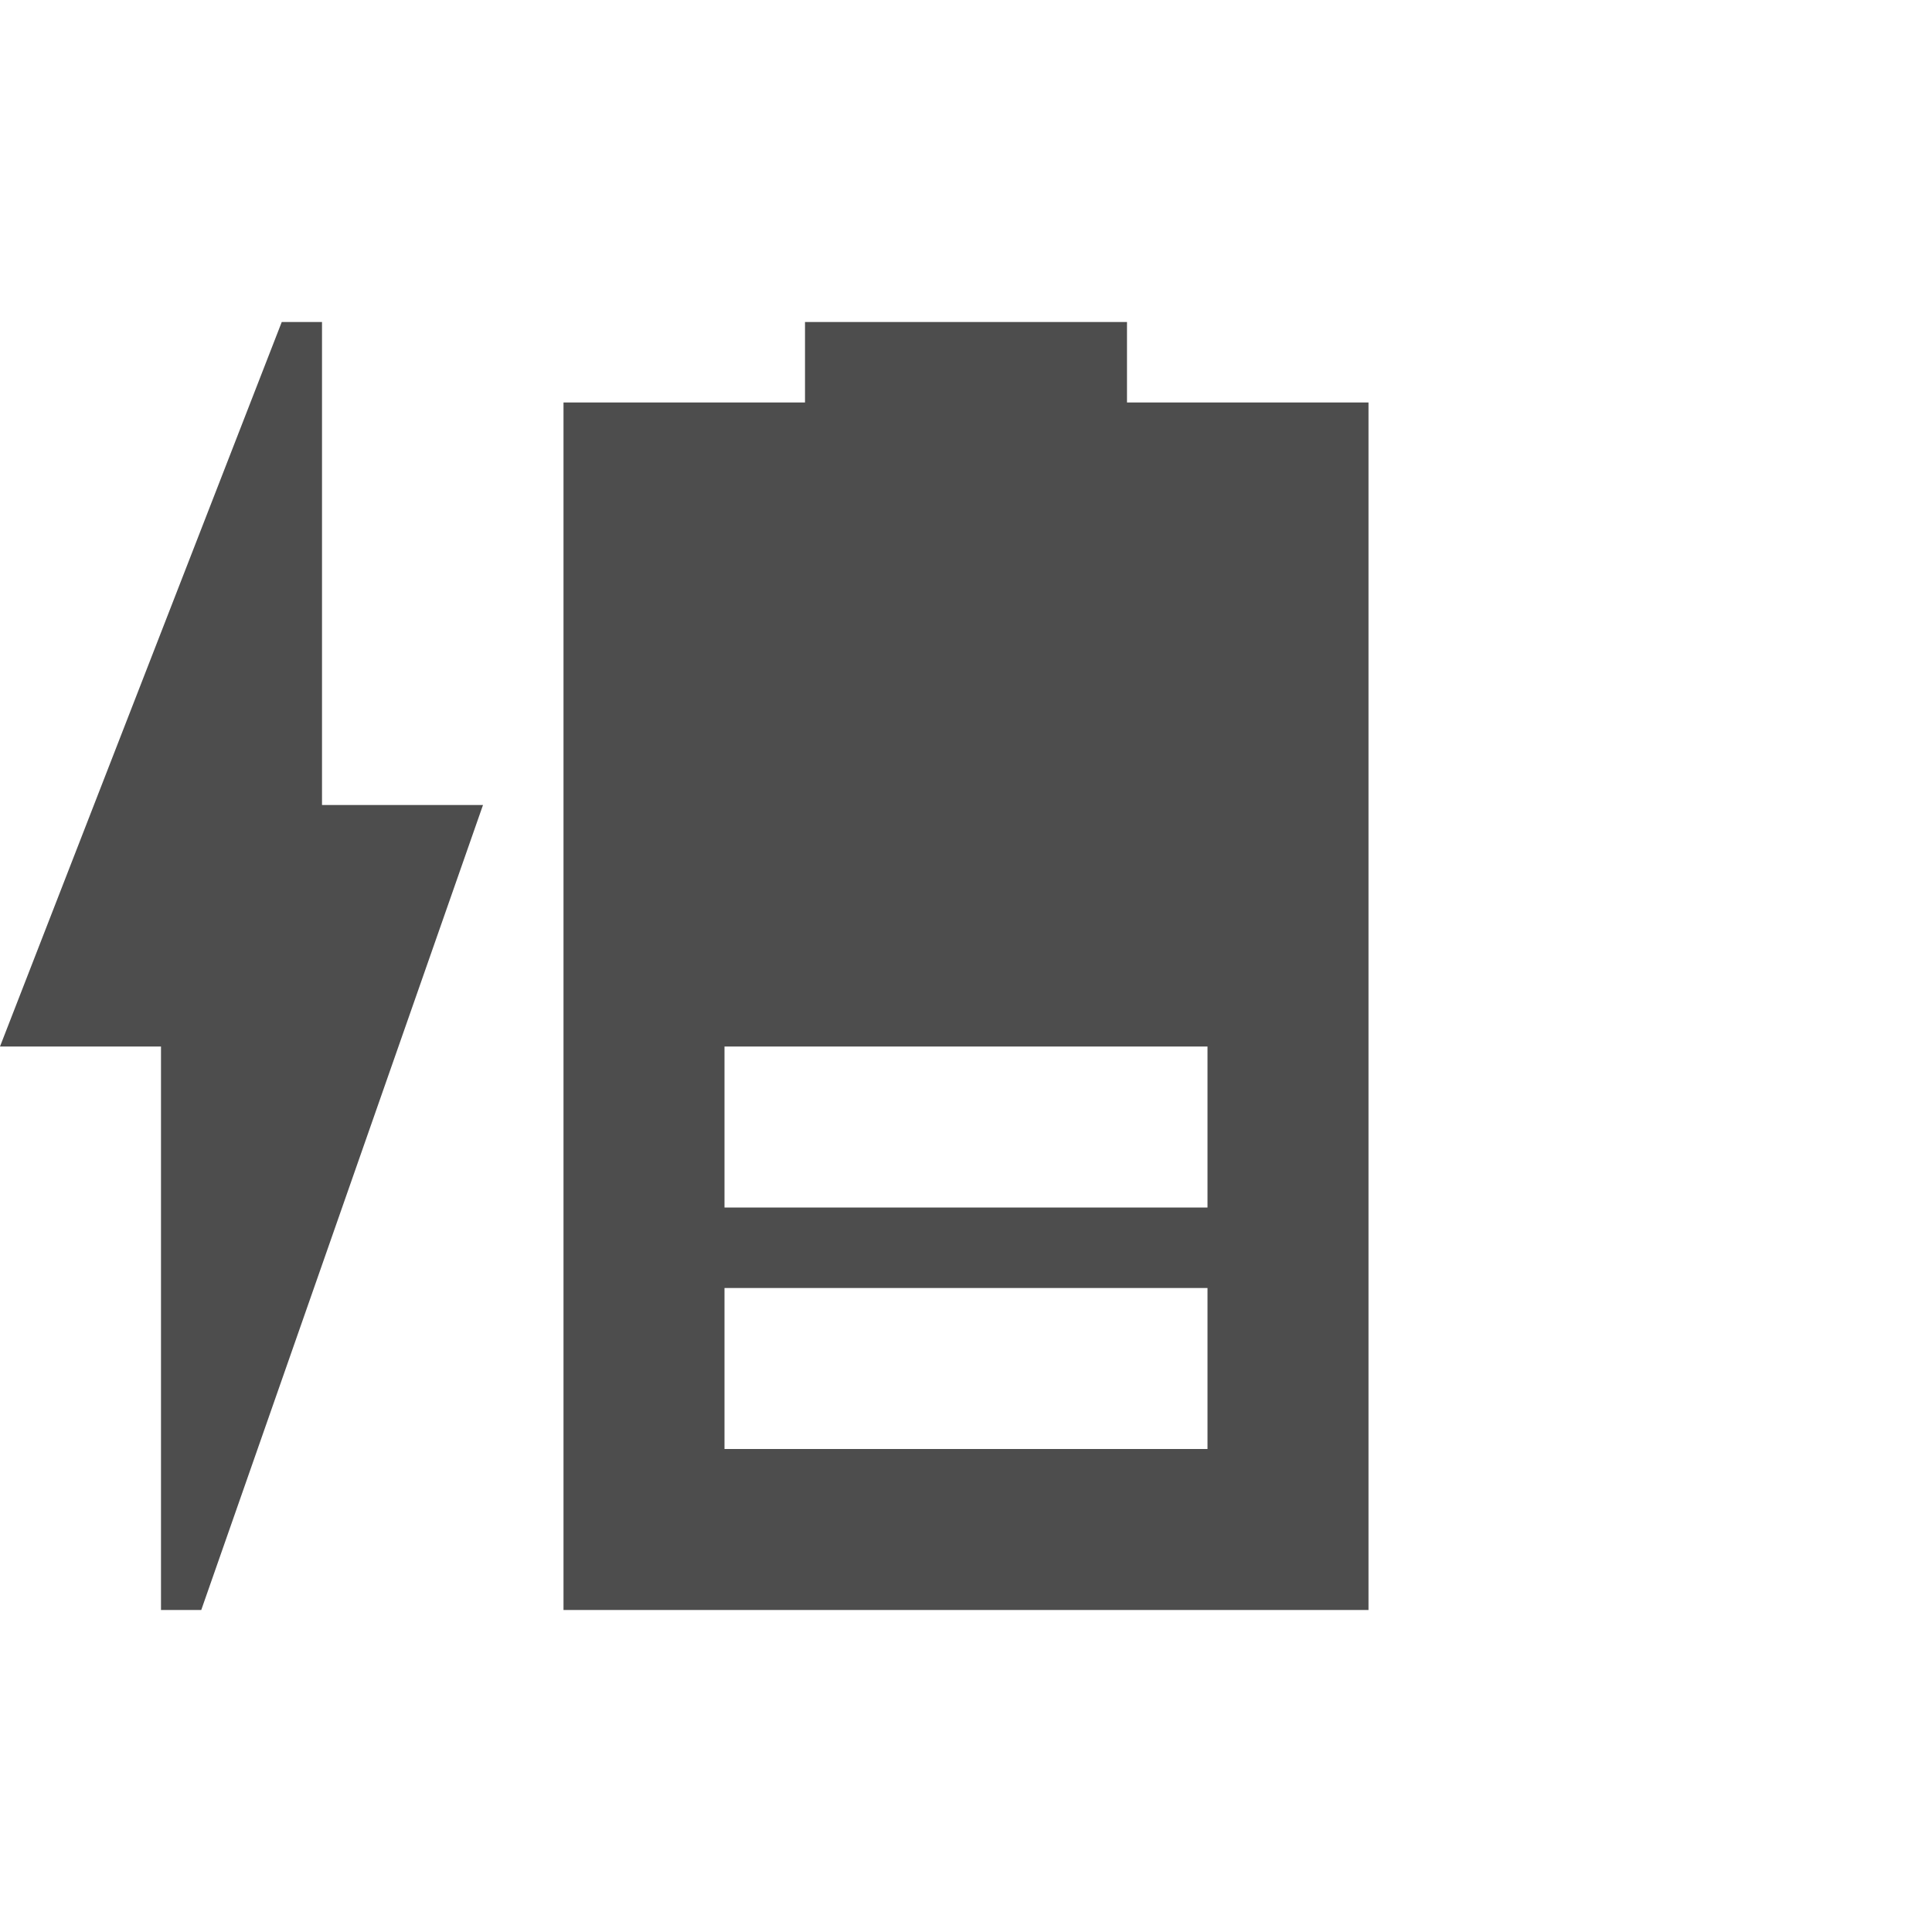
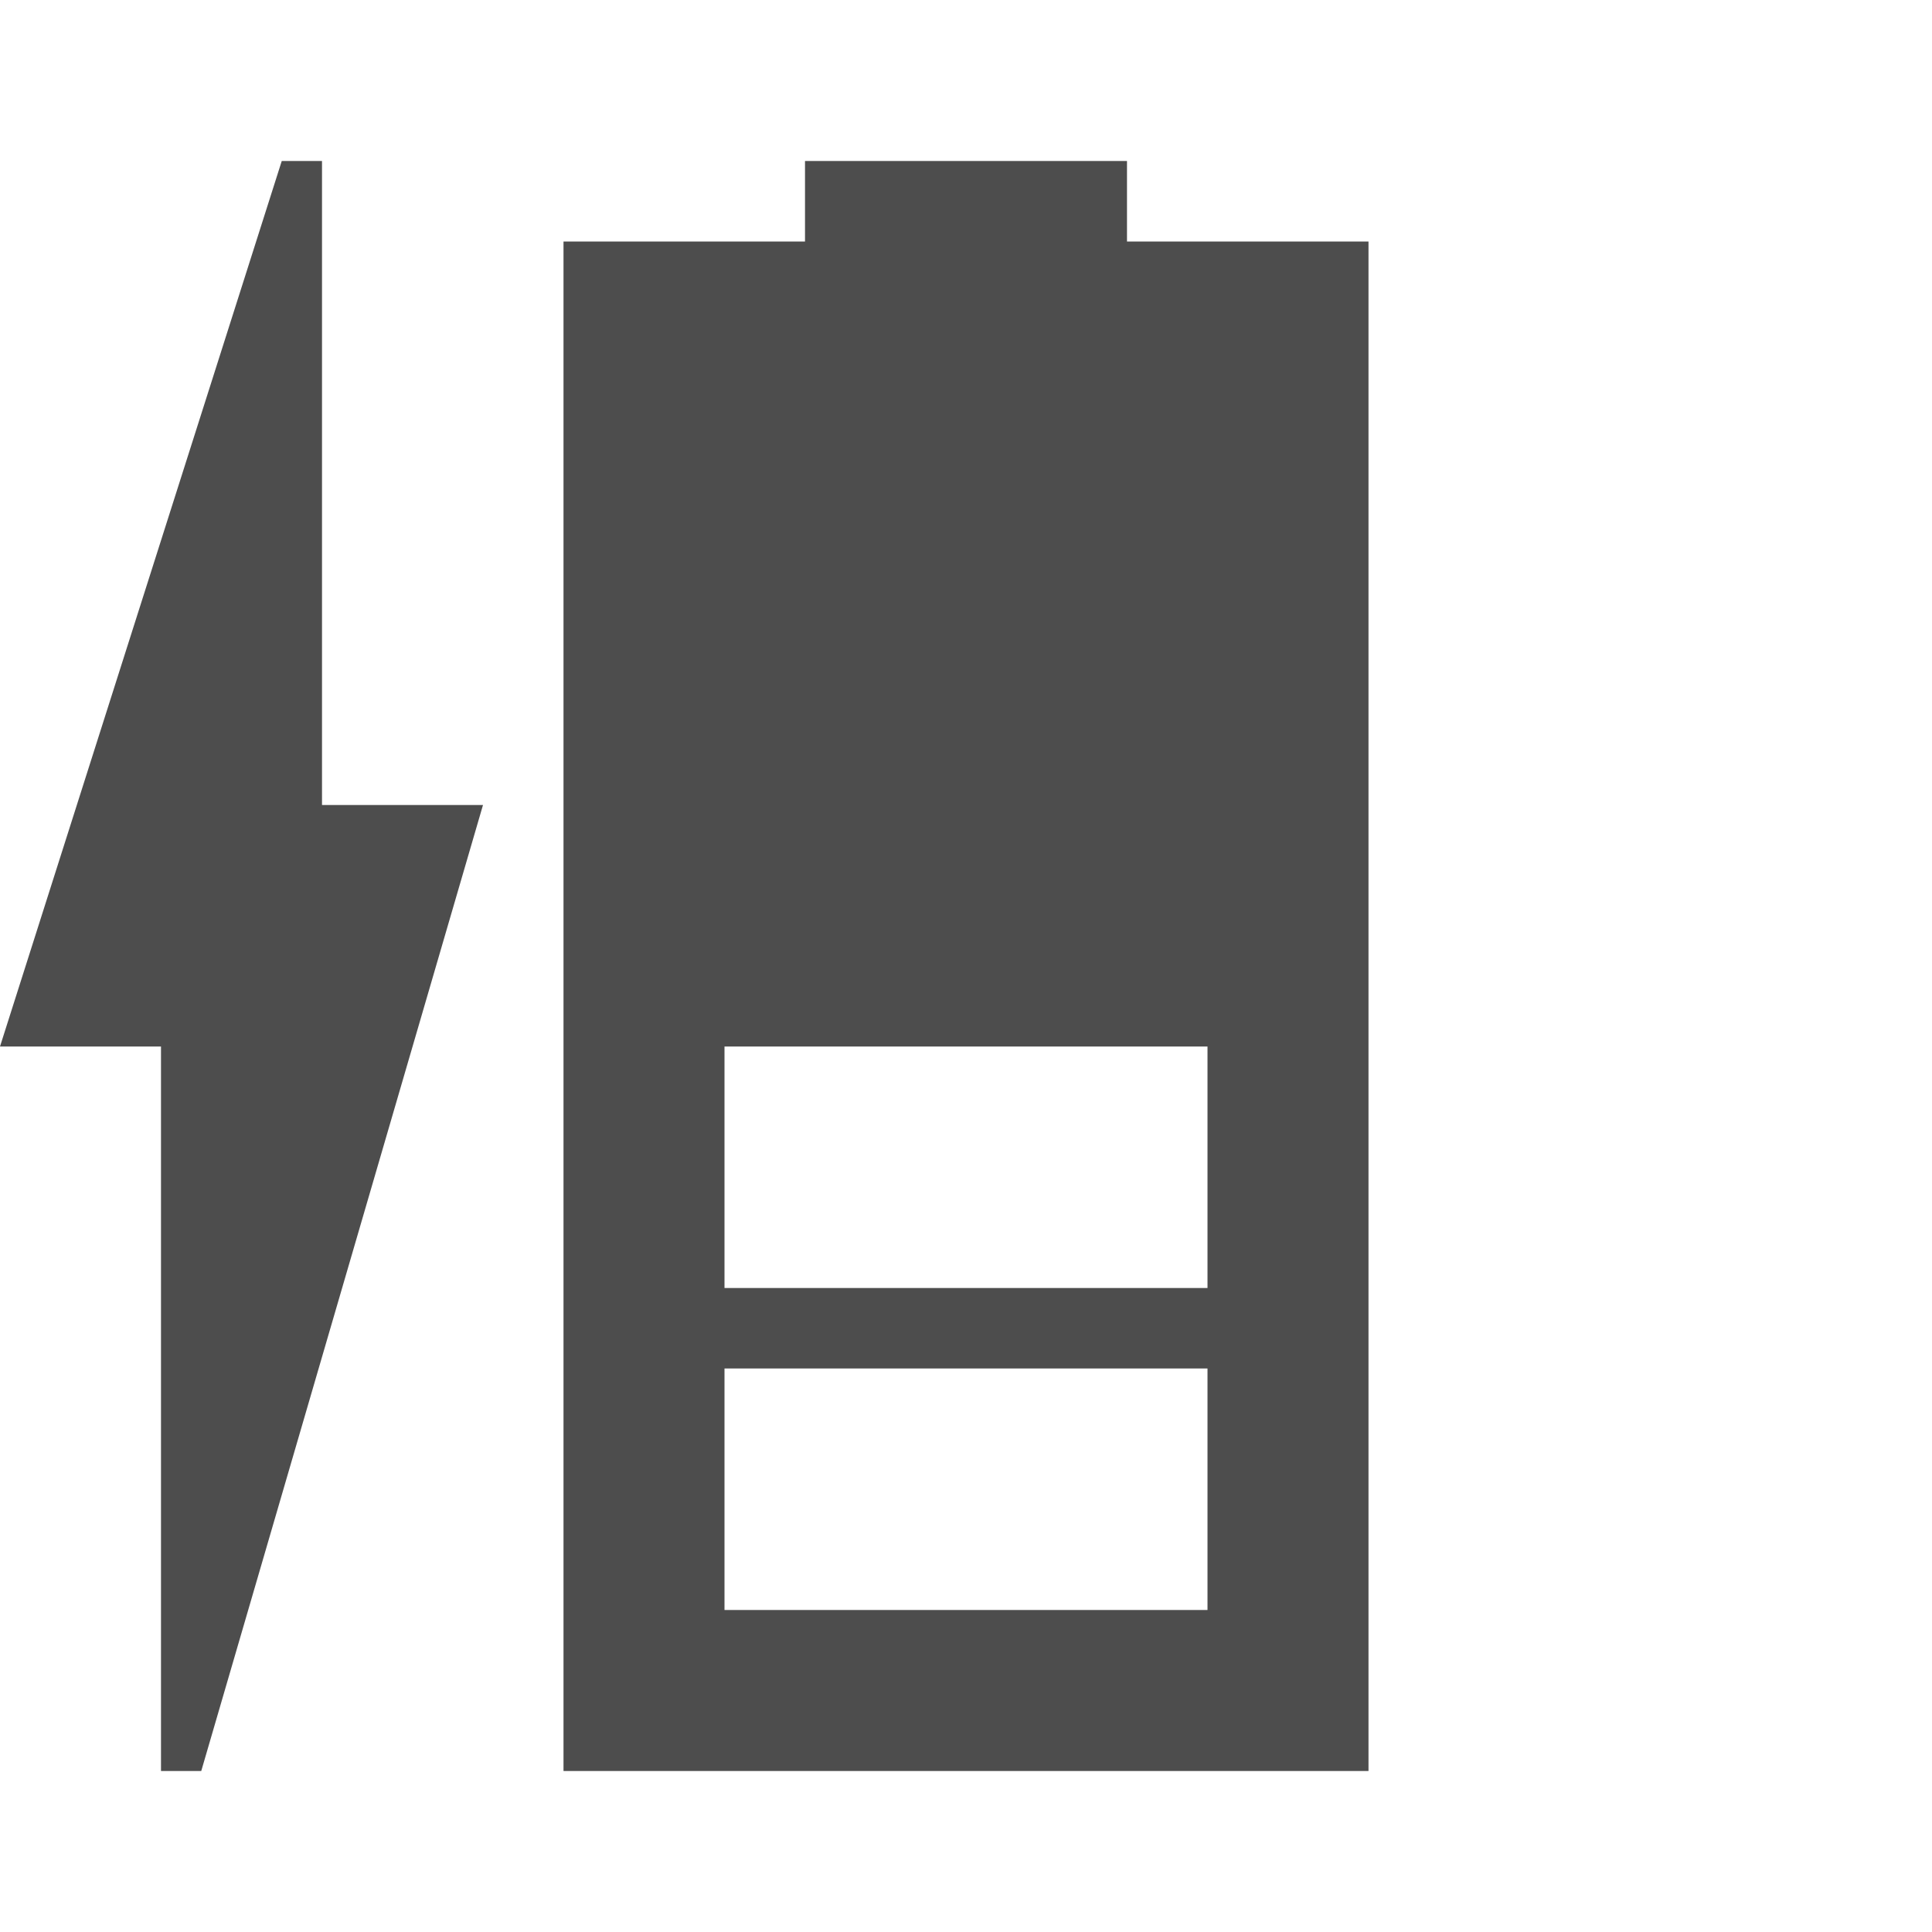
<svg xmlns="http://www.w3.org/2000/svg" width="24" version="1.1" height="24" viewBox="0 0 24 24">
  <defs id="defs3051">
    <style type="text/css" id="current-color-scheme">
.ColorScheme-Text {
color:#4d4d4d;
}
</style>
  </defs>
-   <path style="fill:currentColor" d="M 3.5,4 0,13 h 2 v 7 H 2.5 L 6,10 H 4 V 4 Z M 10,4 V 5 H 7 V 20 H 17 V 5 H 14 V 4 Z m -1,9 h 6 v 2 H 9 Z m 0,3 h 6 v 2 H 9 Z" class="ColorScheme-Text" />
+   <path style="fill:currentColor" d="M 3.5,2 0,13 h 2 v 9 H 2.5 L 6,10 H 4 V 2 Z M 10,2 V 3 H 7 V 22 H 17 V 3 H 14 V 2 Z M 9,13 h 6 v 3 H 9 Z m 0,4 h 6 v 3 H 9 Z" class="ColorScheme-Text" />
</svg>
